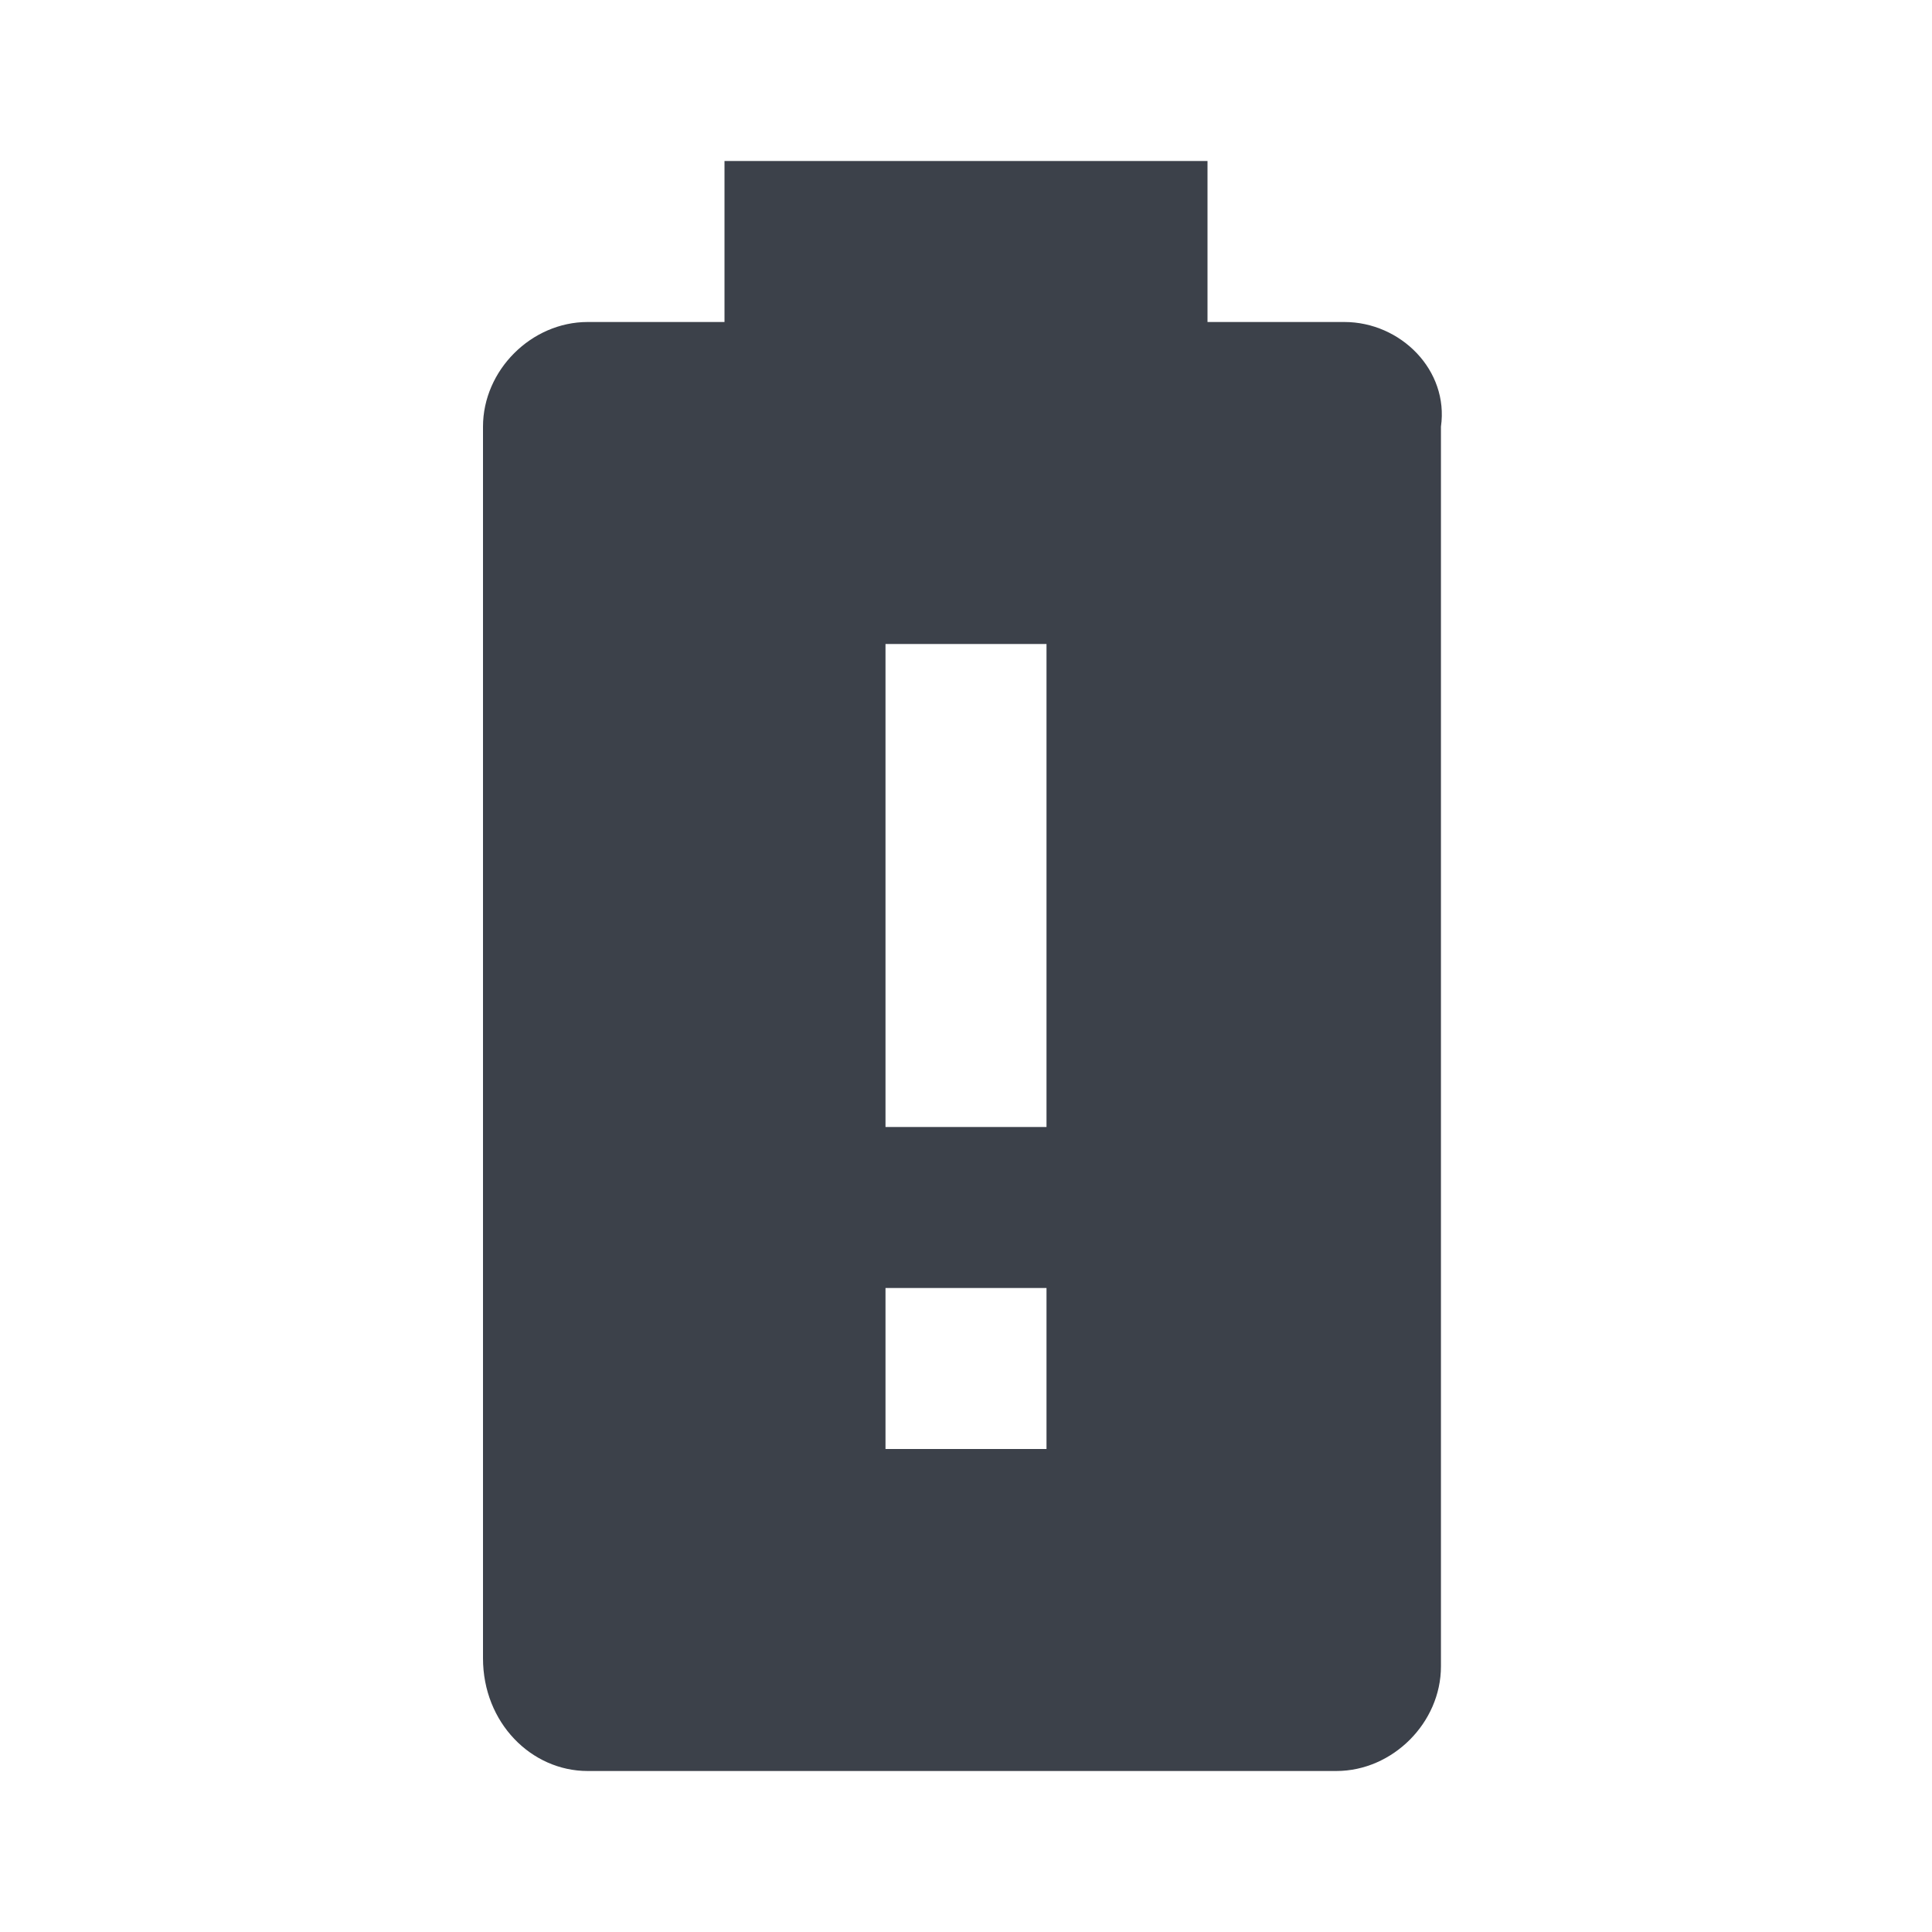
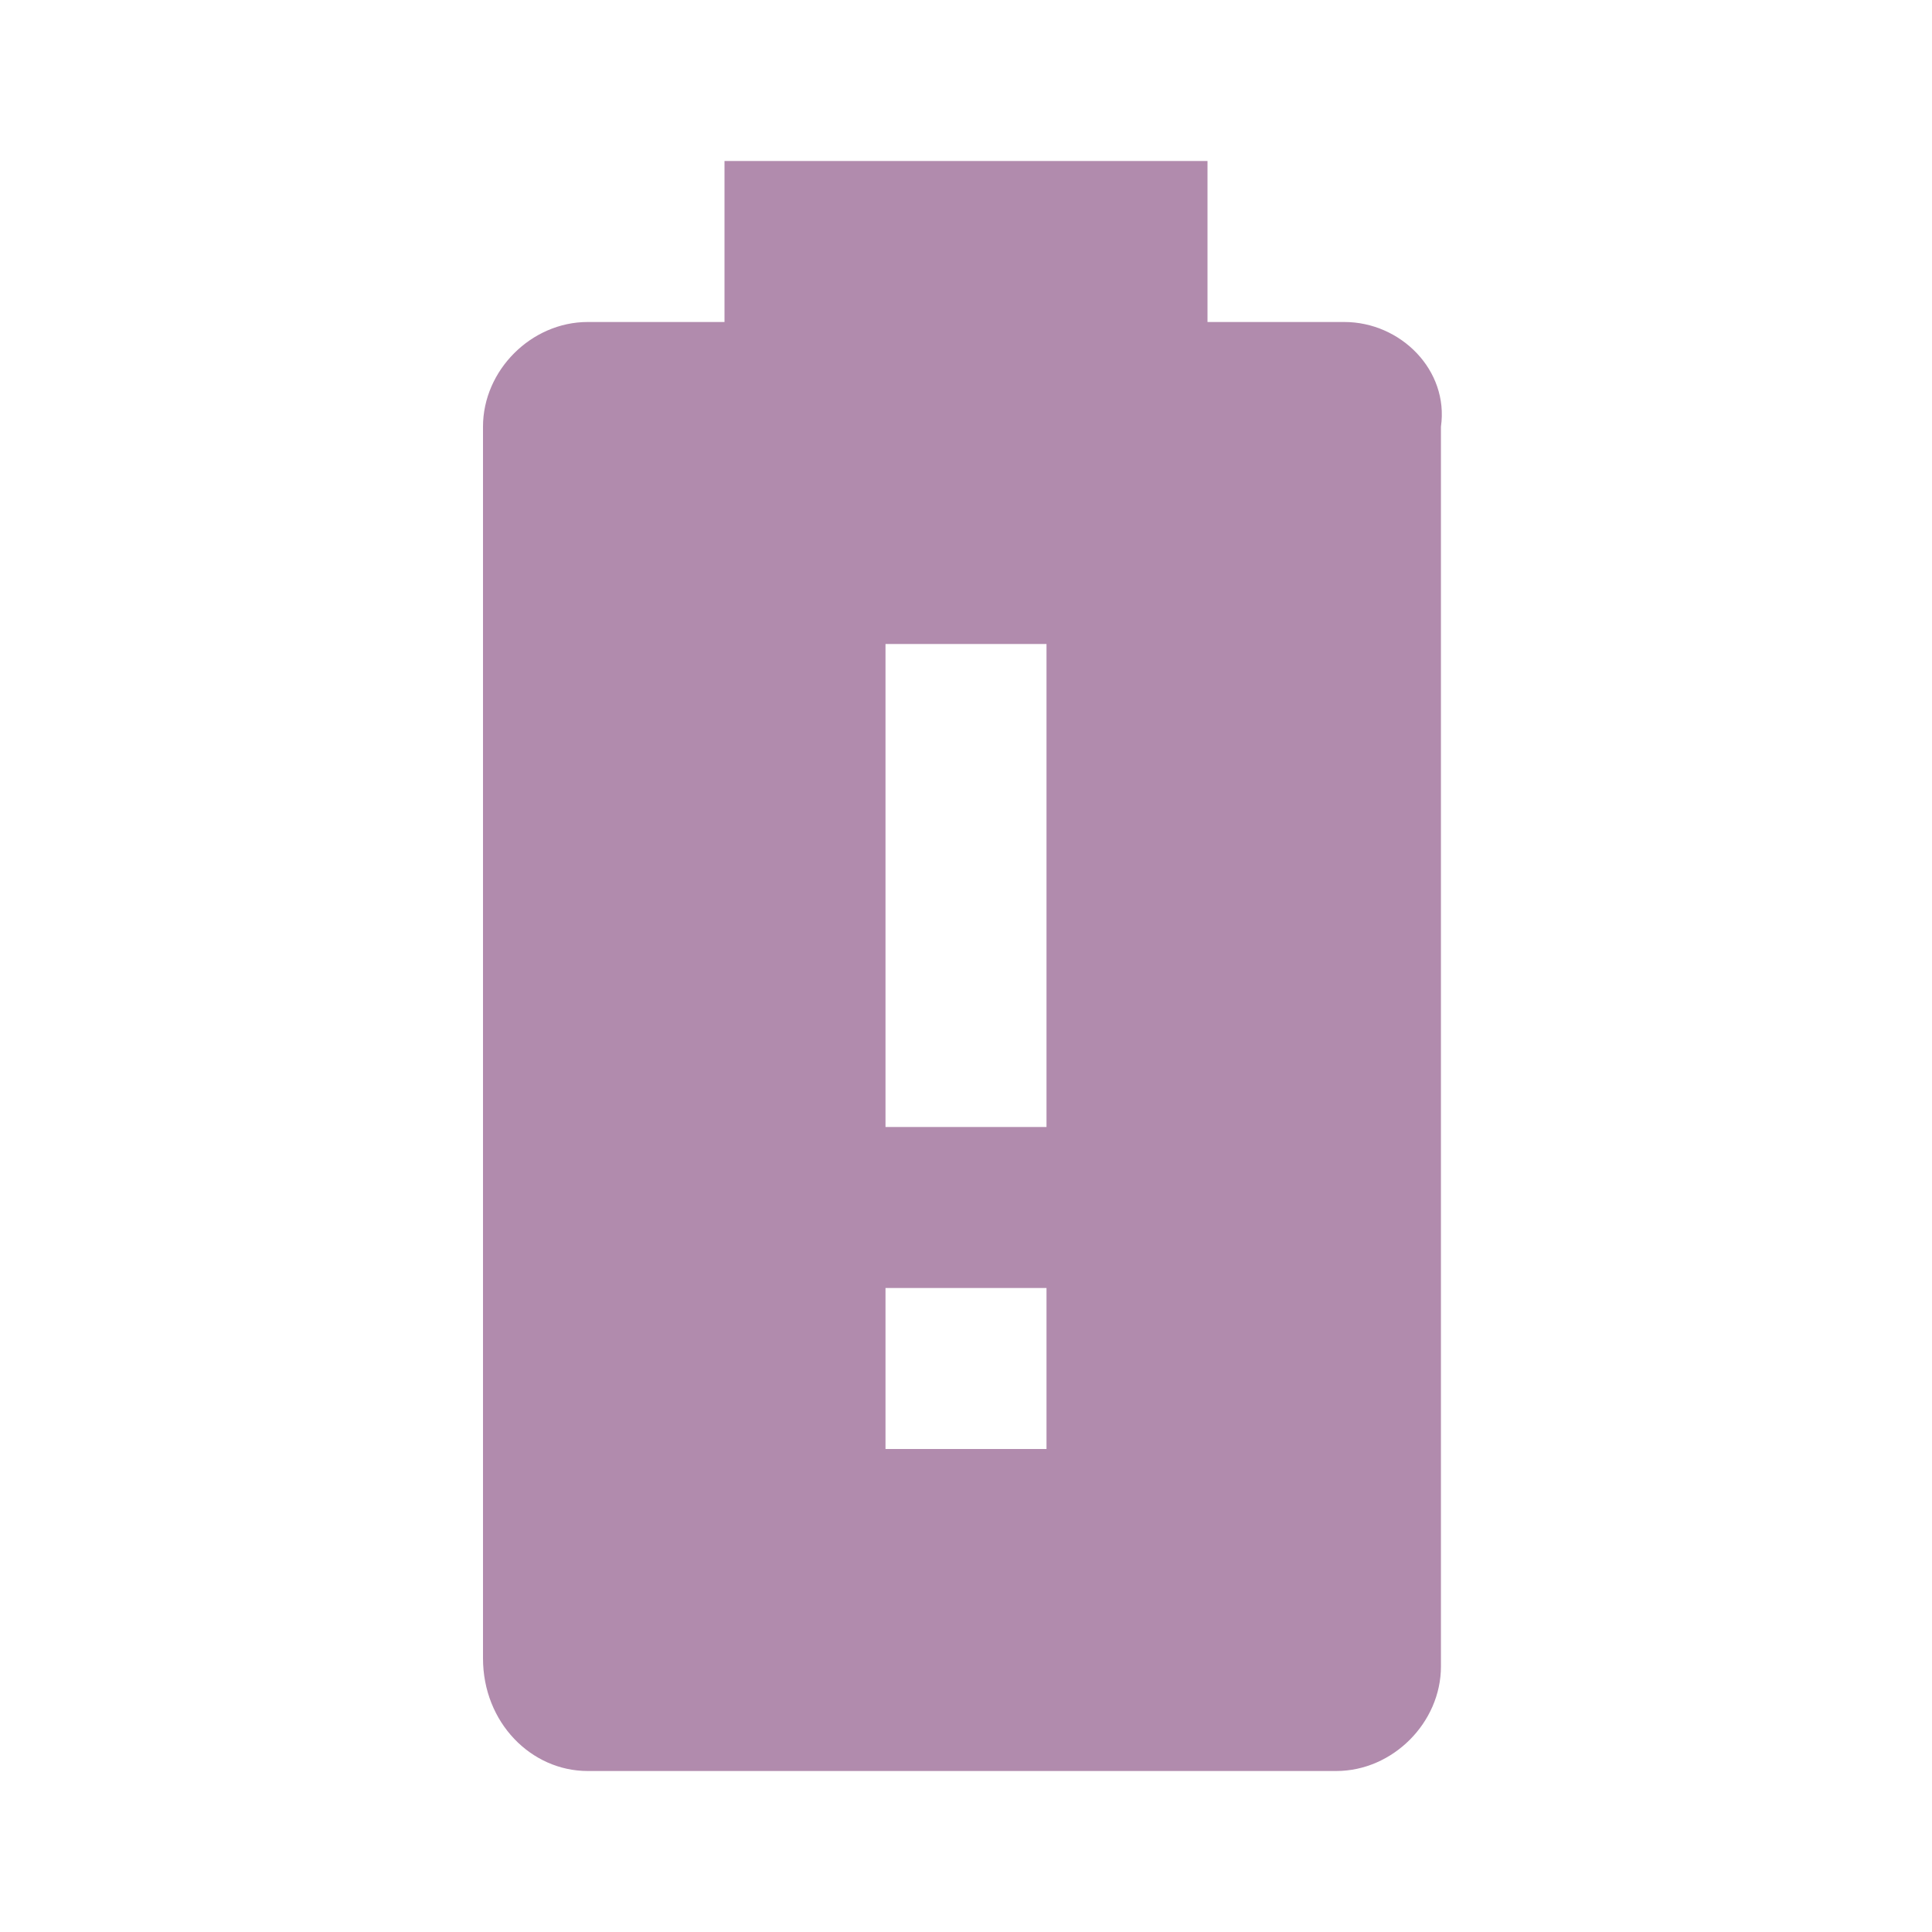
<svg xmlns="http://www.w3.org/2000/svg" viewBox="0 0 24 24">
-   <path d="M13 14H11V8H13M13 18H11V16H13M16.7 4H15V2H9V4H7.3C6.6 4 6 4.6 6 5.3V20.6C6 21.4 6.6 22 7.3 22H16.6C17.3 22 17.9 21.4 17.9 20.7V5.3C18 4.6 17.4 4 16.7 4Z" fill="#3C414A" />
+   <path d="M13 14H11V8H13M13 18H11V16H13M16.7 4H15V2H9V4H7.3C6.6 4 6 4.6 6 5.3V20.6C6 21.4 6.6 22 7.3 22H16.6C17.3 22 17.9 21.4 17.9 20.7V5.3C18 4.6 17.4 4 16.7 4Z" fill="#B18BAD" />
</svg>
